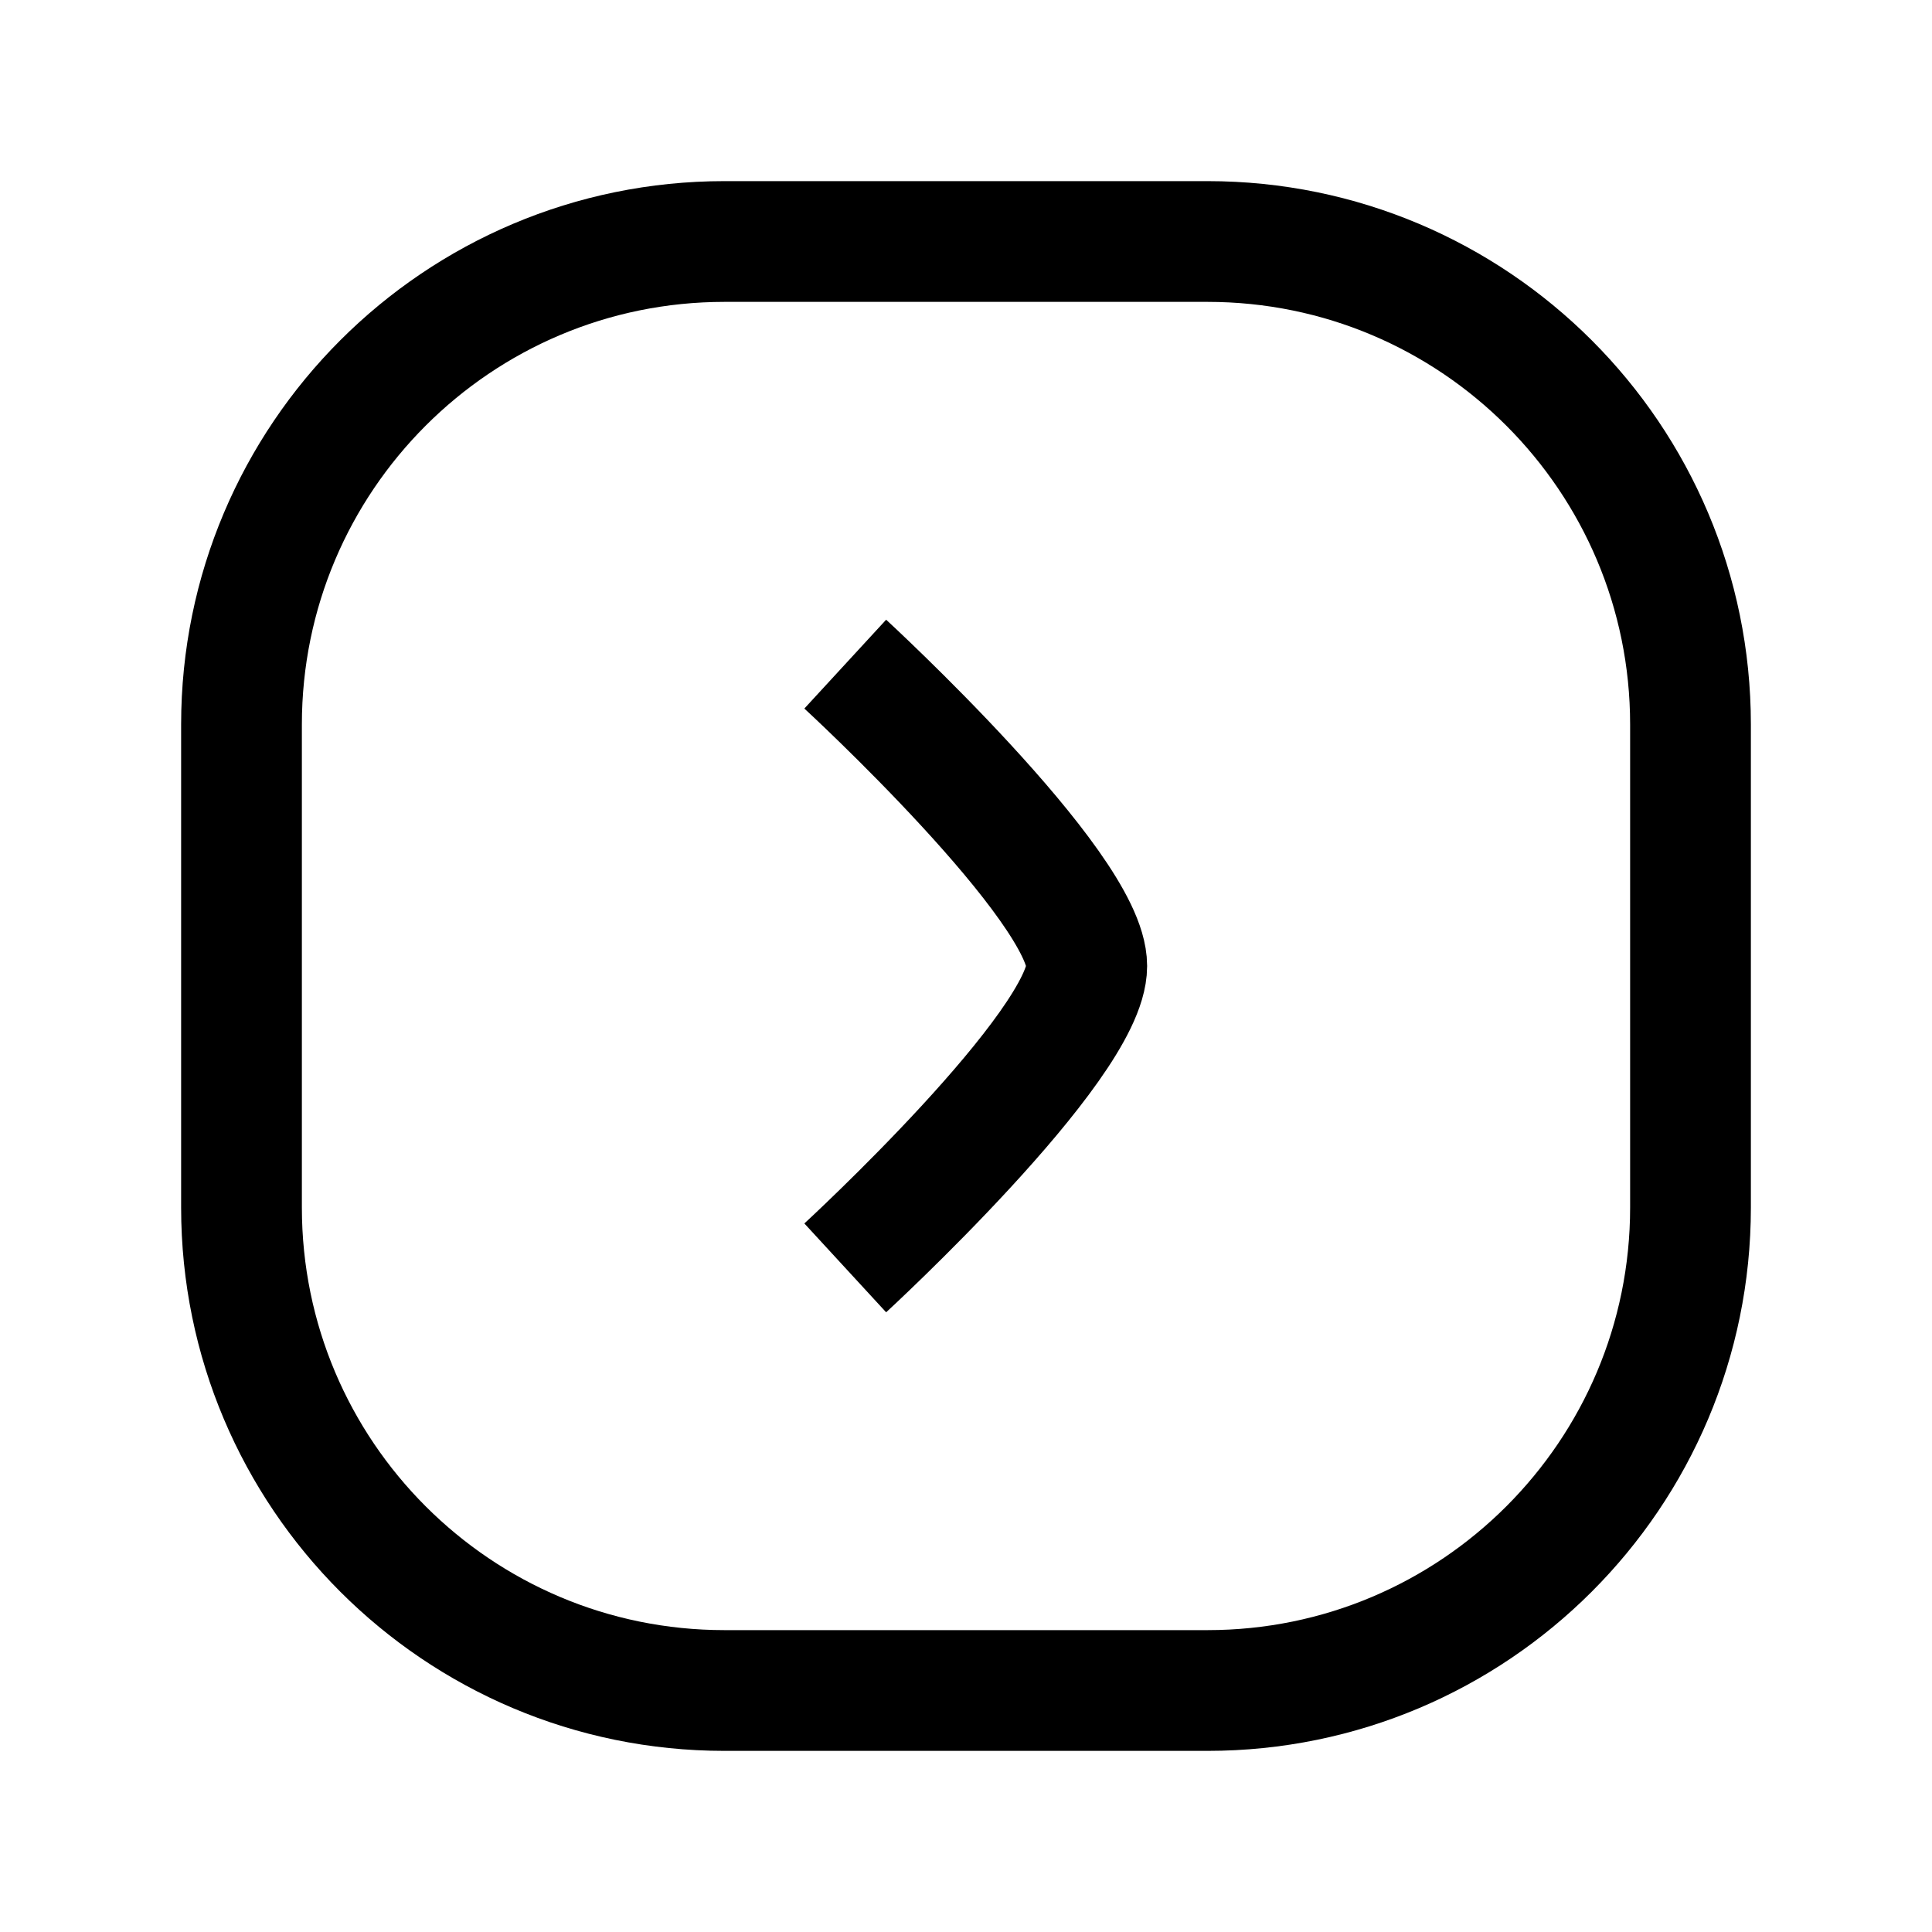
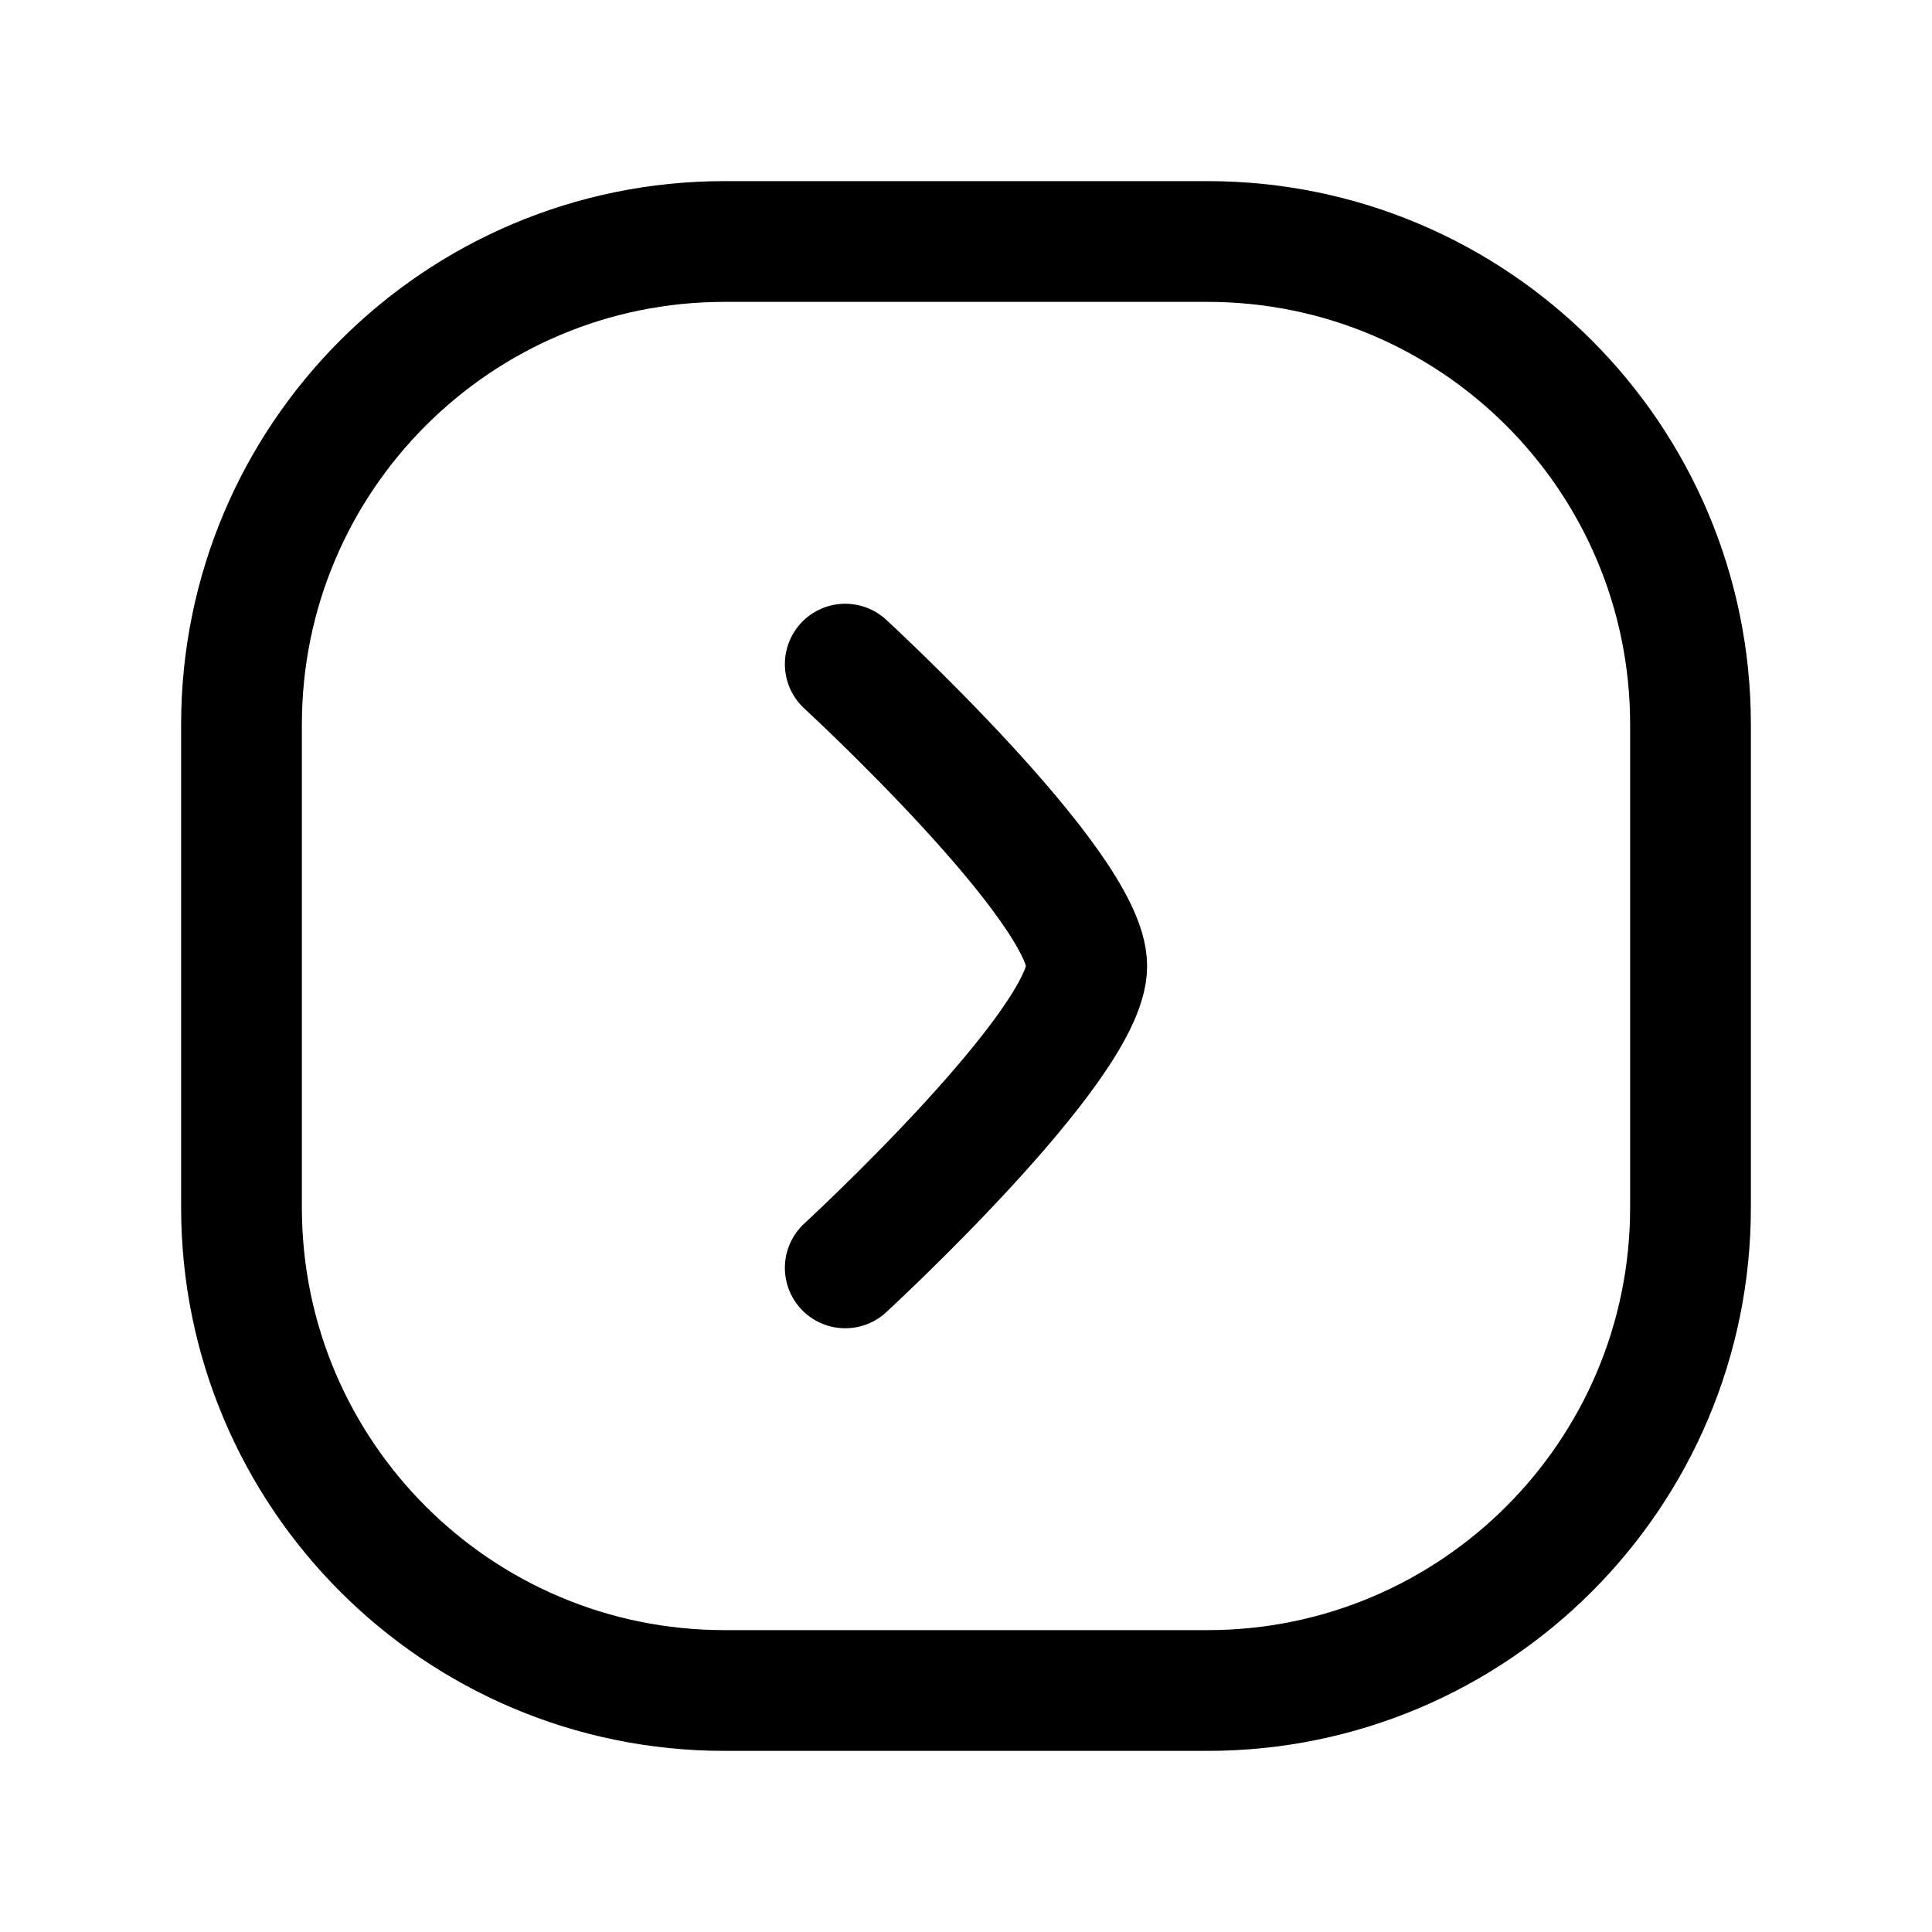
<svg xmlns="http://www.w3.org/2000/svg" viewBox="0 0 16 16" fill="none">
-   <path d="M6 2H10C12.209 2 14 3.791 14 6V10C14 12.209 12.209 14 10 14H6C3.791 14 2 12.209 2 10V6C2 3.791 3.791 2 6 2Z" stroke="currentColor" strokeLinecap="round" />
-   <path d="M7 5.5C7 5.5 9 7.341 9 8C9 8.659 7 10.5 7 10.5" stroke="currentColor" strokeLinecap="round" />
+   <path d="M6 2H10C12.209 2 14 3.791 14 6V10C14 12.209 12.209 14 10 14H6C3.791 14 2 12.209 2 10V6C2 3.791 3.791 2 6 2Z" stroke="currentColor" stroke-linecap="round" />
+   <path d="M7 5.5C7 5.5 9 7.341 9 8C9 8.659 7 10.5 7 10.5" stroke="currentColor" stroke-linecap="round" />
</svg>
